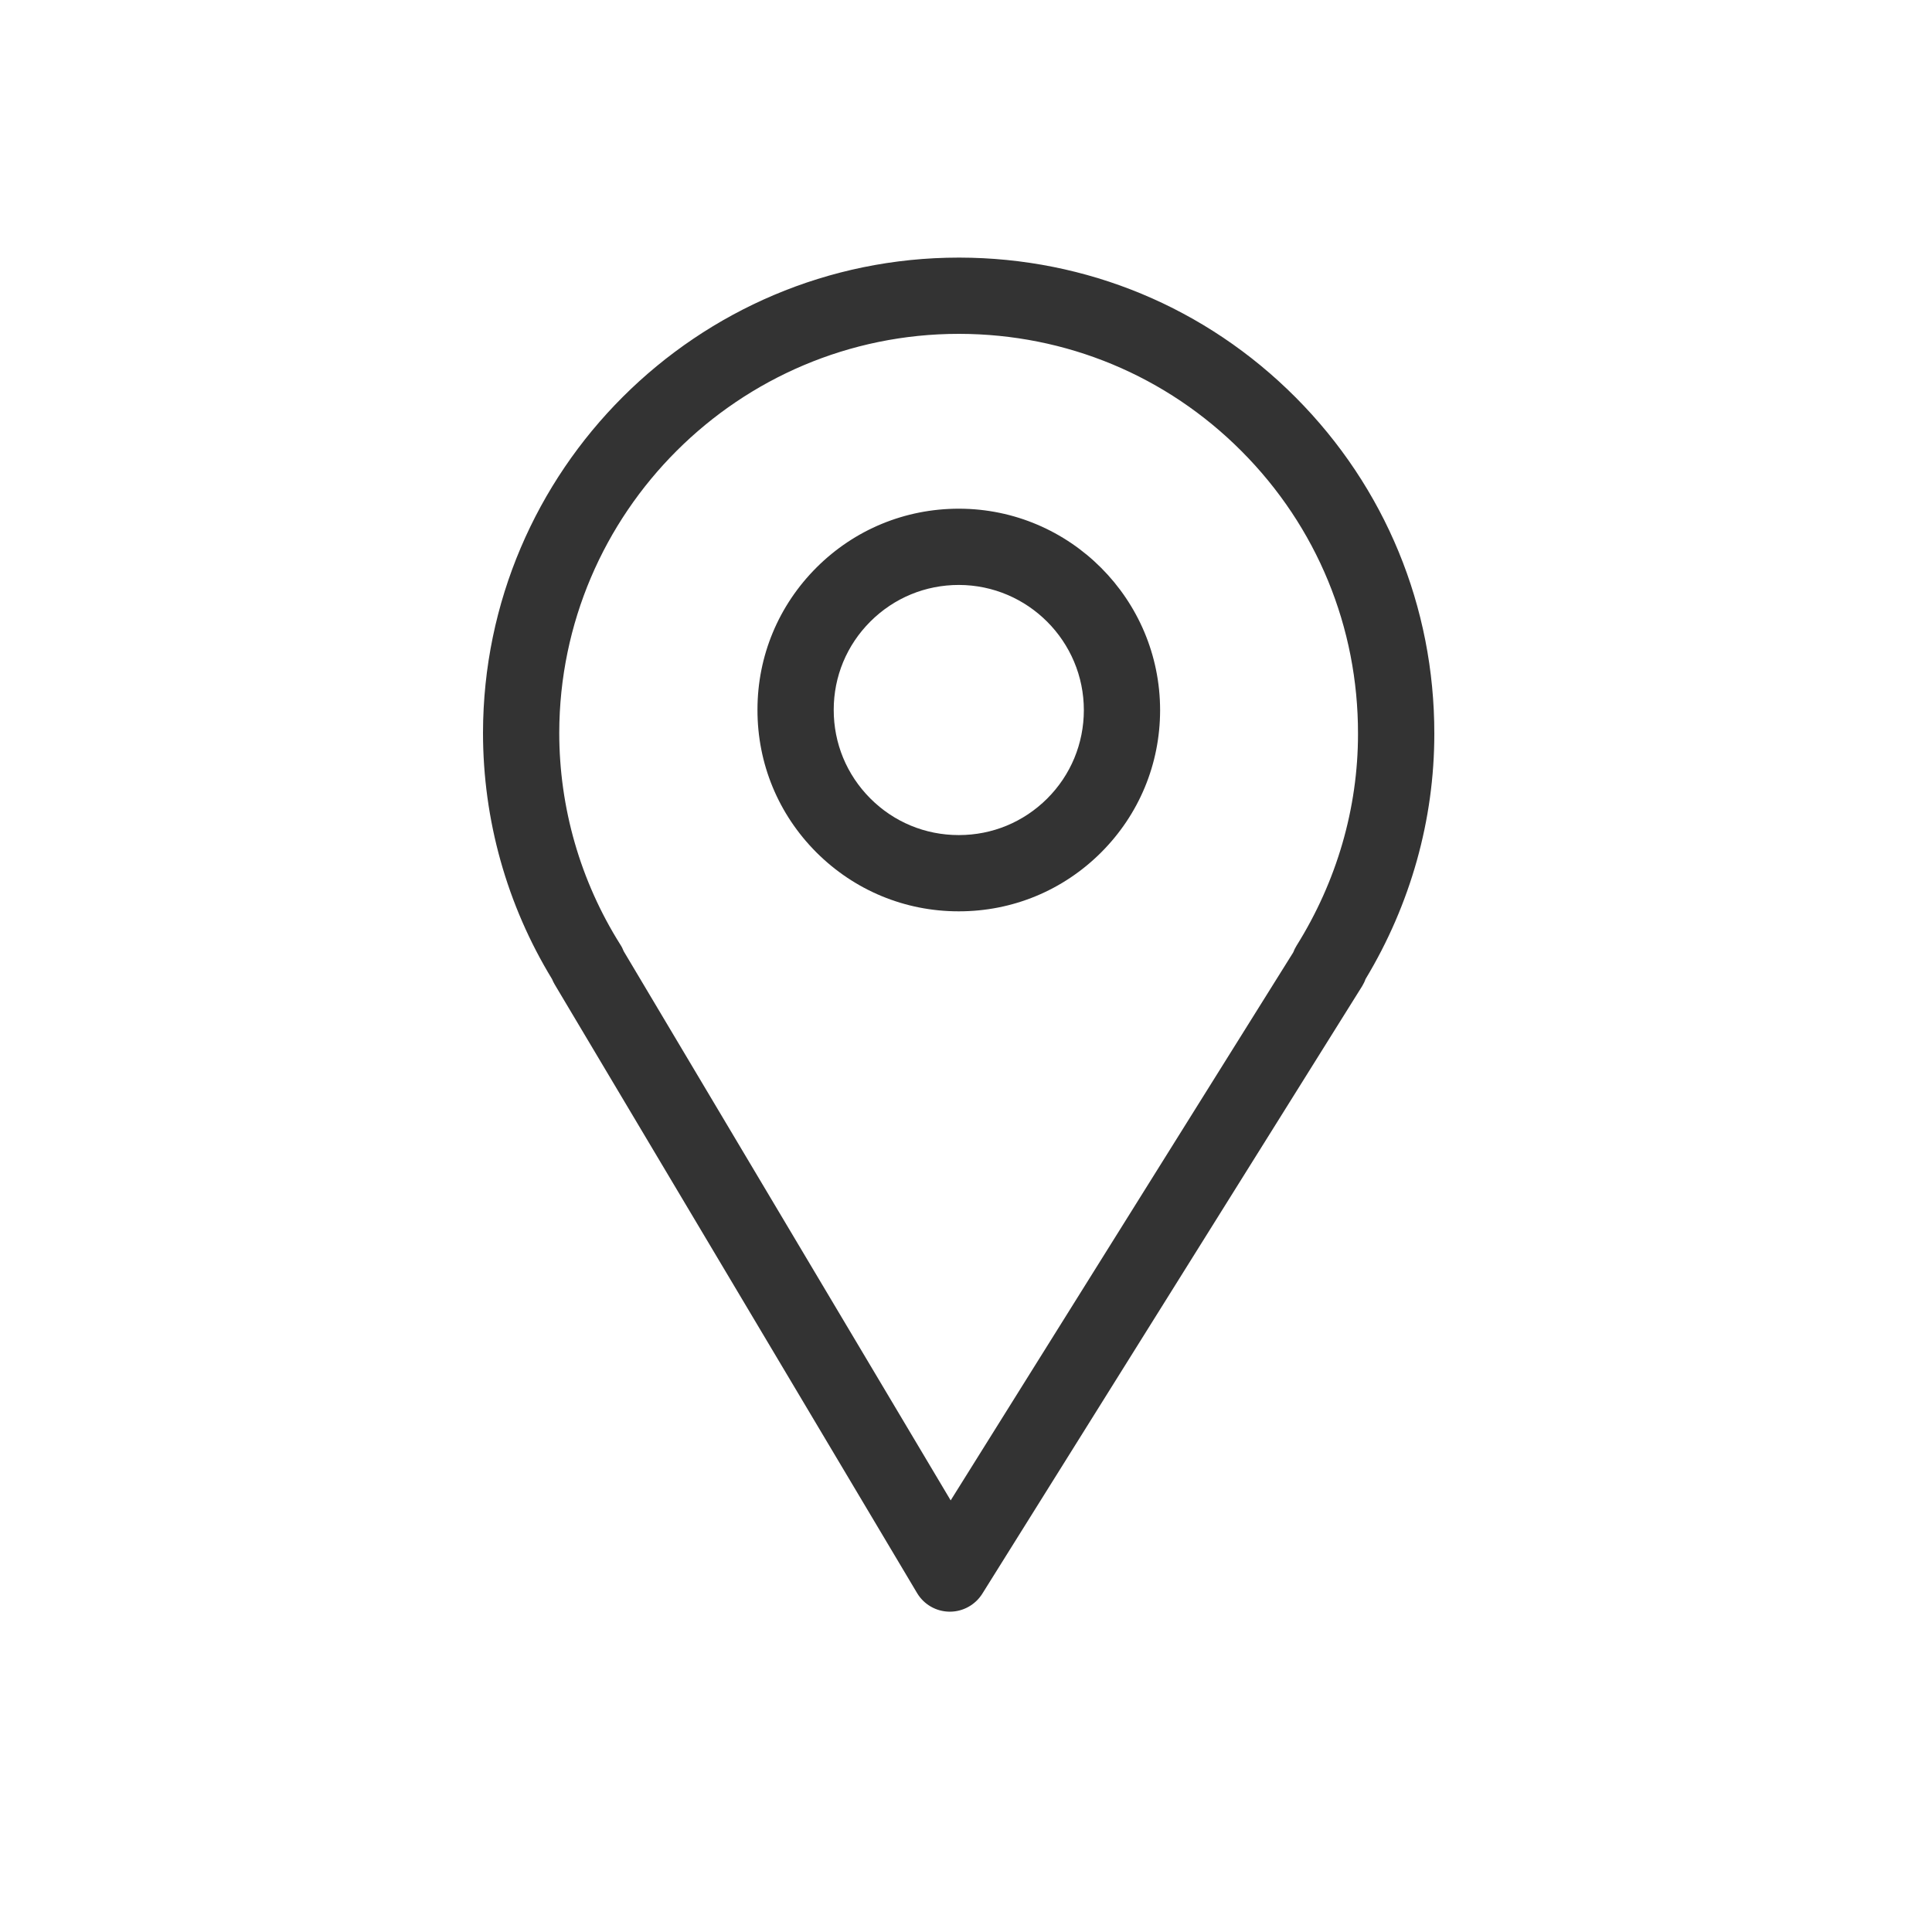
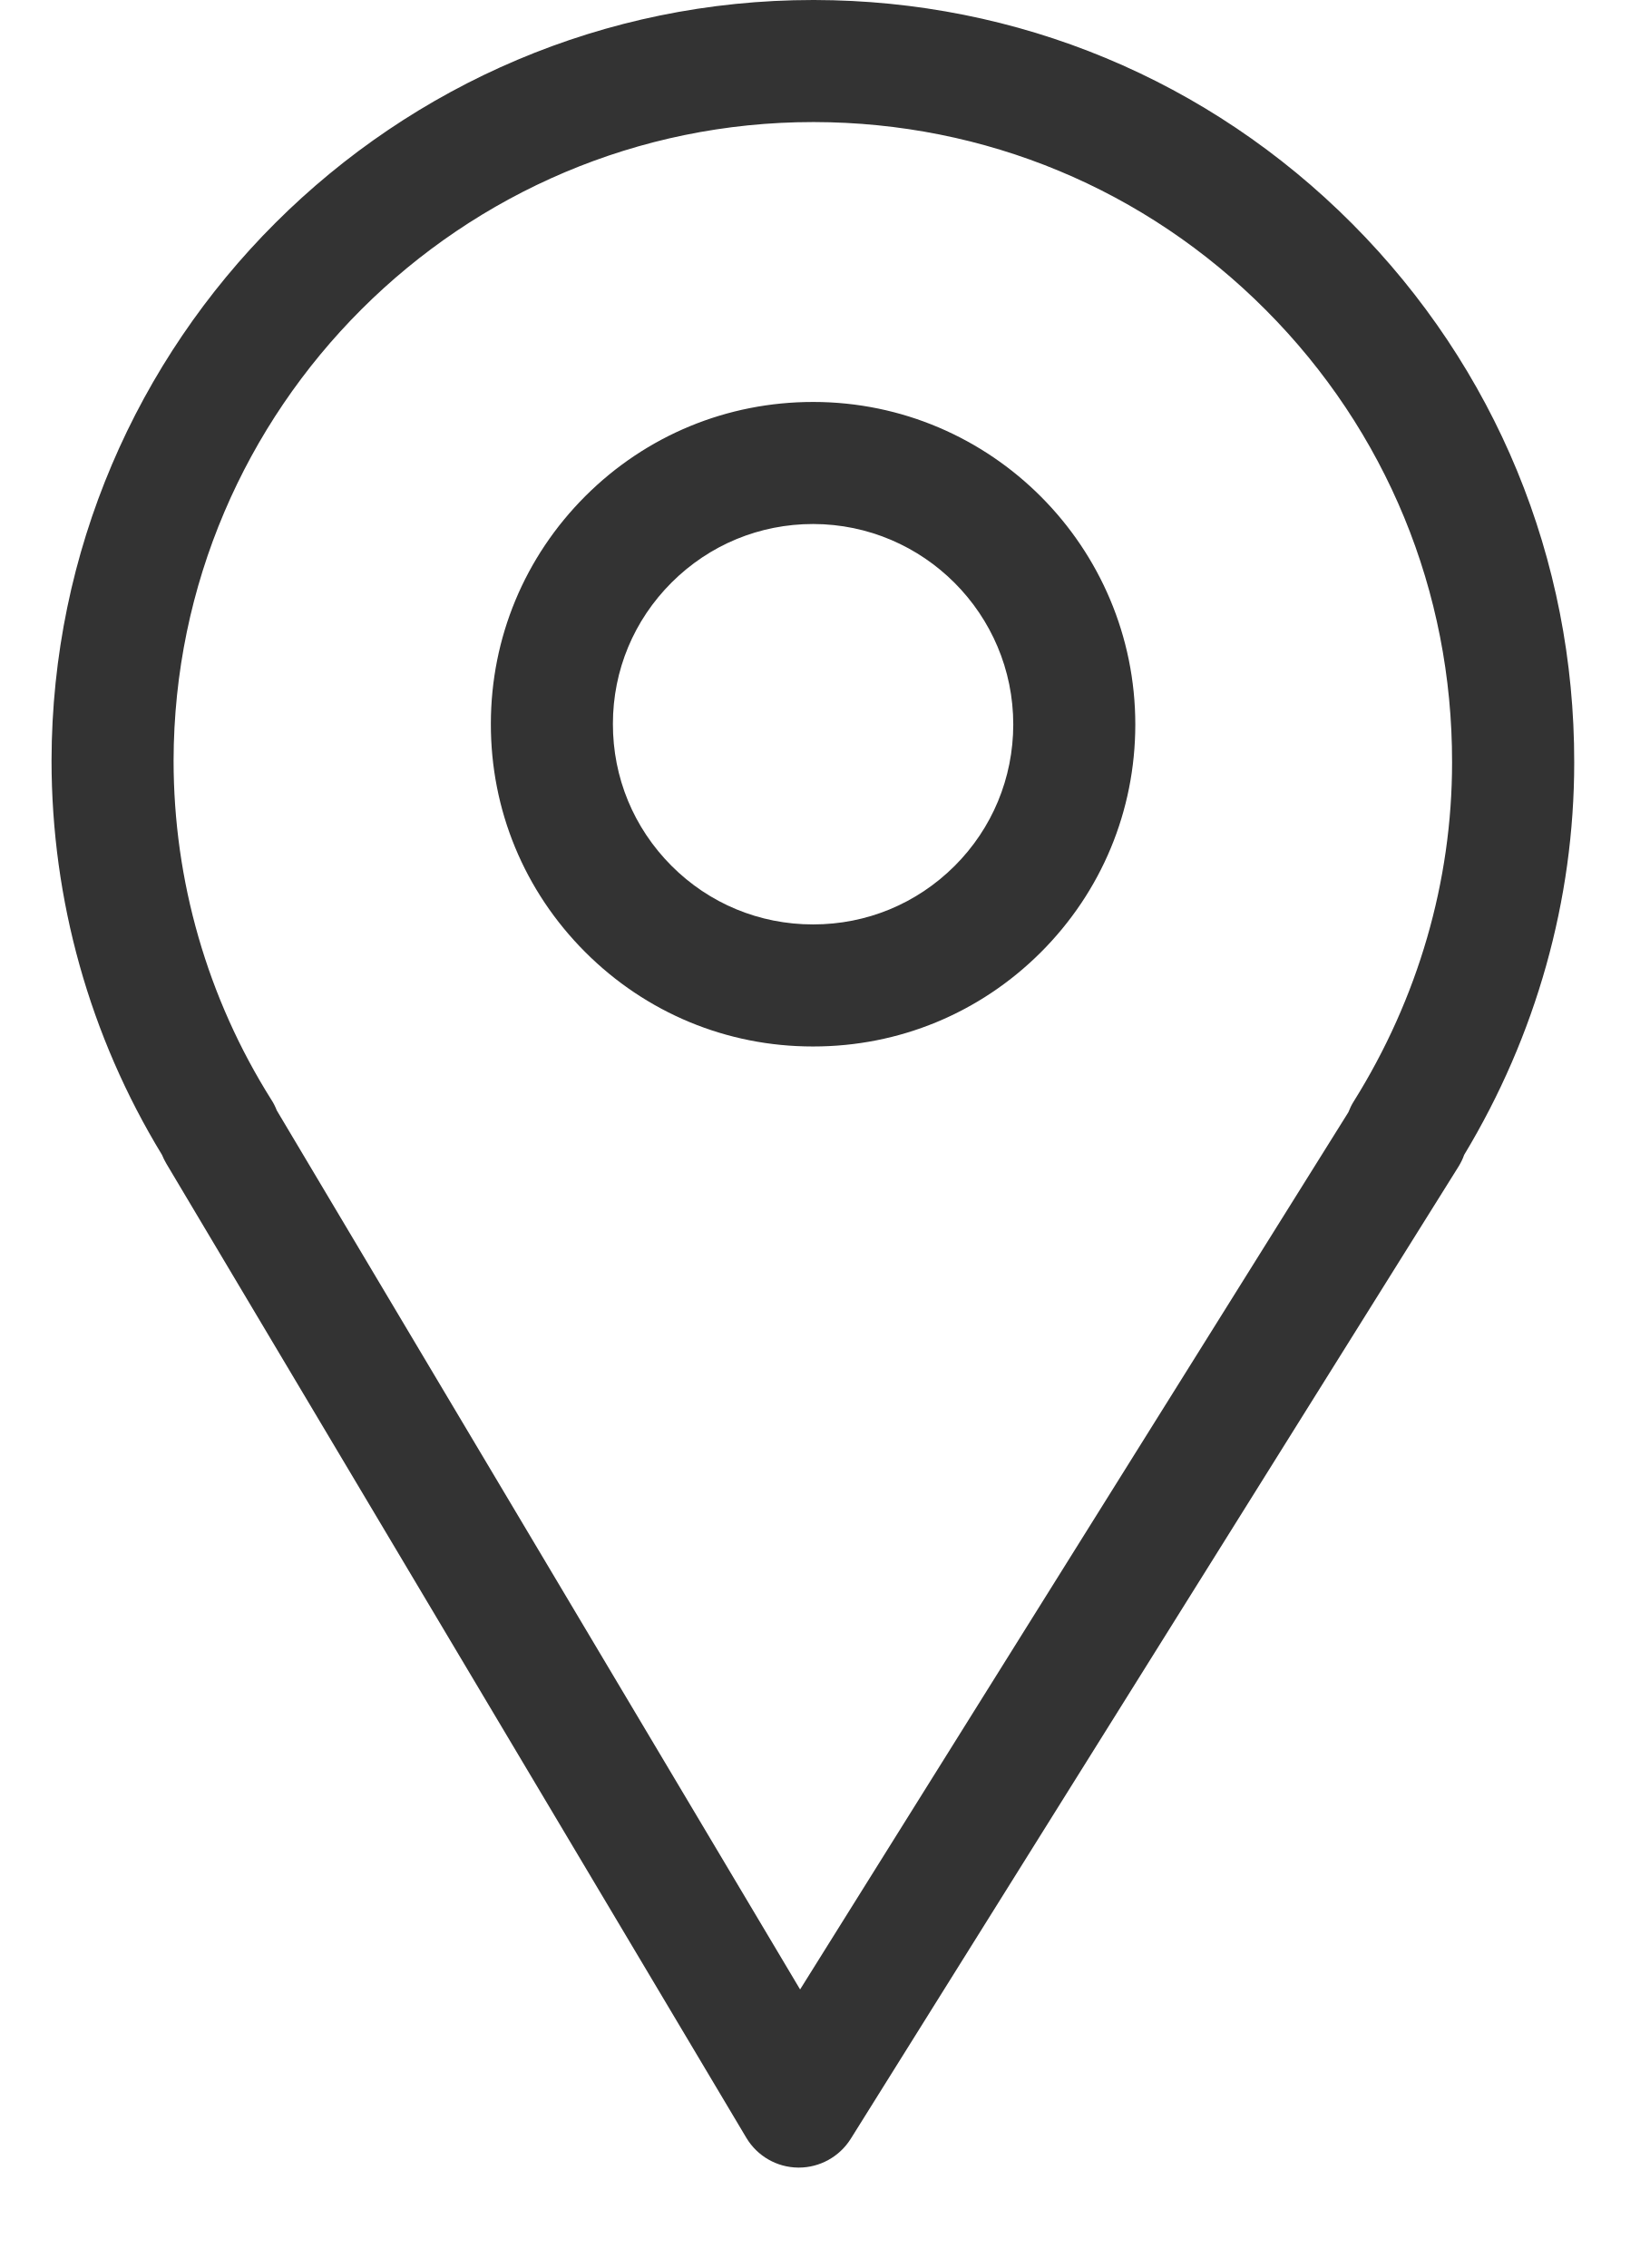
- <svg xmlns="http://www.w3.org/2000/svg" width="30" height="30" viewBox="0 0 30 30" fill="none">
-   <path d="M14.75 25.026C14.748 25.026 14.745 25.026 14.743 25.026C14.537 25.024 14.347 24.915 14.241 24.738L8.613 15.286C8.597 15.259 8.584 15.232 8.572 15.203C7.87 14.051 7.5 12.731 7.5 11.377C7.507 7.307 10.821 4 14.889 4C14.893 4 14.895 4 14.899 4C16.873 4.003 18.727 4.774 20.119 6.171C21.51 7.568 22.275 9.424 22.272 11.397C22.272 12.73 21.903 14.044 21.204 15.203C21.191 15.241 21.173 15.277 21.152 15.312L15.252 24.749C15.143 24.921 14.953 25.026 14.75 25.026ZM9.685 14.771L14.762 23.298L20.081 14.789C20.095 14.753 20.112 14.717 20.133 14.684C20.757 13.686 21.087 12.55 21.087 11.397V11.396C21.09 9.738 20.448 8.179 19.28 7.007C18.112 5.834 16.555 5.187 14.897 5.184C14.895 5.184 14.892 5.184 14.889 5.184C11.473 5.184 8.69 7.961 8.684 11.378C8.684 12.544 9.012 13.682 9.632 14.667C9.654 14.7 9.671 14.735 9.685 14.771Z" fill="#333333" />
-   <path d="M14.891 14.151C14.889 14.151 14.887 14.151 14.884 14.151C14.051 14.151 13.266 13.825 12.675 13.234C12.085 12.642 11.76 11.856 11.762 11.019C11.762 10.185 12.089 9.401 12.68 8.811C13.27 8.223 14.054 7.899 14.888 7.899C14.889 7.899 14.89 7.899 14.892 7.899C16.615 7.901 18.015 9.305 18.014 11.03C18.013 11.865 17.687 12.649 17.096 13.239C16.506 13.827 15.723 14.151 14.891 14.151ZM14.888 9.083C14.37 9.083 13.883 9.284 13.516 9.65C13.149 10.016 12.946 10.503 12.946 11.021C12.945 11.541 13.147 12.03 13.514 12.398C13.88 12.765 14.368 12.967 14.886 12.967C14.887 12.967 14.888 12.967 14.89 12.967C15.408 12.967 15.893 12.766 16.26 12.401C16.627 12.035 16.829 11.547 16.83 11.029C16.831 9.958 15.96 9.085 14.89 9.083C14.89 9.083 14.889 9.083 14.888 9.083Z" fill="#333333" />
+ <svg xmlns="http://www.w3.org/2000/svg" width="16" height="22" viewBox="0 0 16 22" fill="none">
+   <path d="M7.75 21.026C7.748 21.026 7.745 21.026 7.743 21.026C7.537 21.024 7.347 20.915 7.241 20.738L1.613 11.286C1.597 11.259 1.584 11.232 1.572 11.203C0.87 10.051 0.5 8.731 0.5 7.377C0.507 3.307 3.821 0 7.889 0C7.893 0 7.895 0 7.899 0C9.873 0.003 11.727 0.774 13.119 2.171C14.51 3.568 15.275 5.424 15.272 7.397C15.272 8.73 14.903 10.044 14.204 11.203C14.191 11.241 14.173 11.277 14.152 11.312L8.252 20.749C8.143 20.921 7.953 21.026 7.75 21.026ZM2.685 10.771L7.762 19.298L13.081 10.789C13.095 10.753 13.112 10.717 13.133 10.684C13.757 9.686 14.087 8.55 14.087 7.397V7.396C14.09 5.738 13.448 4.179 12.28 3.007C11.112 1.834 9.555 1.187 7.897 1.184C7.895 1.184 7.892 1.184 7.889 1.184C4.473 1.184 1.69 3.961 1.684 7.378C1.684 8.544 2.012 9.682 2.632 10.667C2.654 10.7 2.671 10.735 2.685 10.771Z" fill="#333333" />
+   <path d="M7.891 10.151C7.889 10.151 7.887 10.151 7.884 10.151C7.051 10.151 6.266 9.825 5.676 9.234C5.085 8.642 4.76 7.856 4.762 7.019C4.763 6.186 5.089 5.401 5.68 4.811C6.27 4.223 7.054 3.899 7.888 3.899C7.889 3.899 7.89 3.899 7.892 3.899C9.615 3.901 11.015 5.305 11.014 7.03C11.013 7.865 10.687 8.649 10.096 9.239C9.506 9.827 8.723 10.151 7.891 10.151ZM7.888 5.083C7.37 5.083 6.883 5.284 6.516 5.65C6.149 6.016 5.946 6.503 5.946 7.021C5.945 7.541 6.147 8.03 6.514 8.398C6.88 8.765 7.368 8.967 7.886 8.967C7.887 8.967 7.888 8.967 7.89 8.967C8.408 8.967 8.893 8.766 9.26 8.401C9.627 8.035 9.829 7.547 9.83 7.029C9.831 5.958 8.961 5.085 7.89 5.083C7.89 5.083 7.889 5.083 7.888 5.083Z" fill="#333333" />
</svg>
